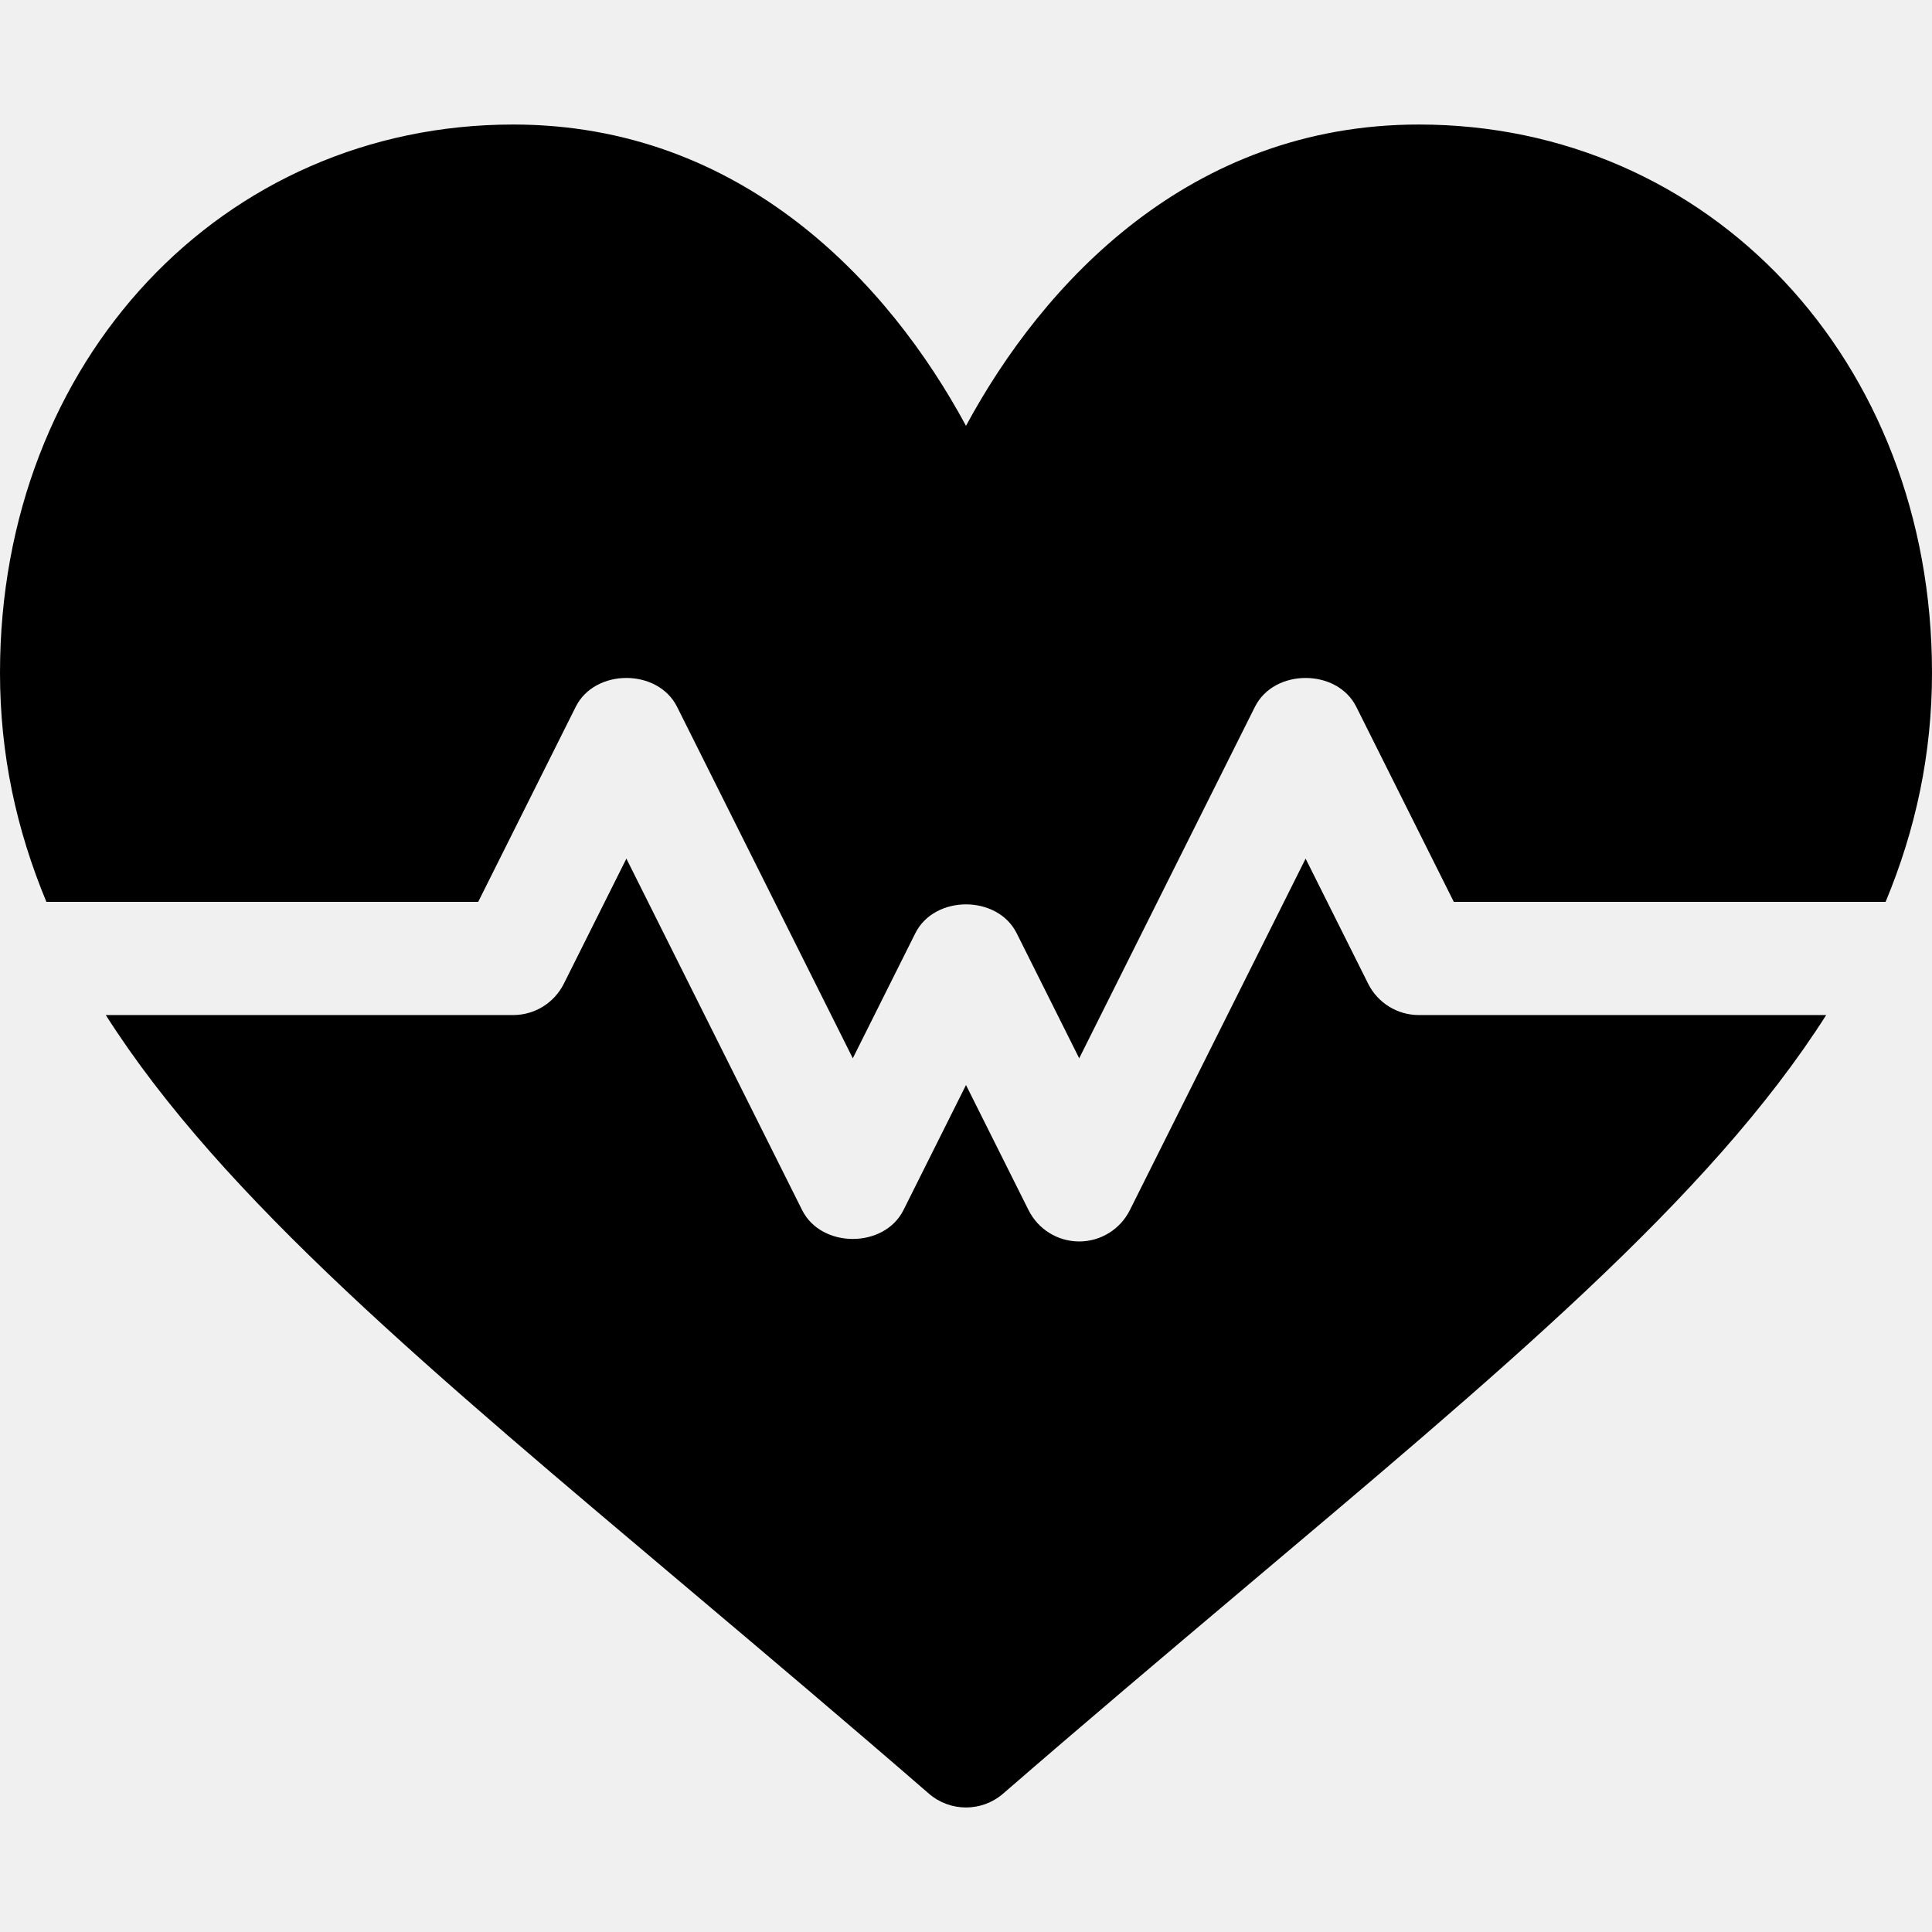
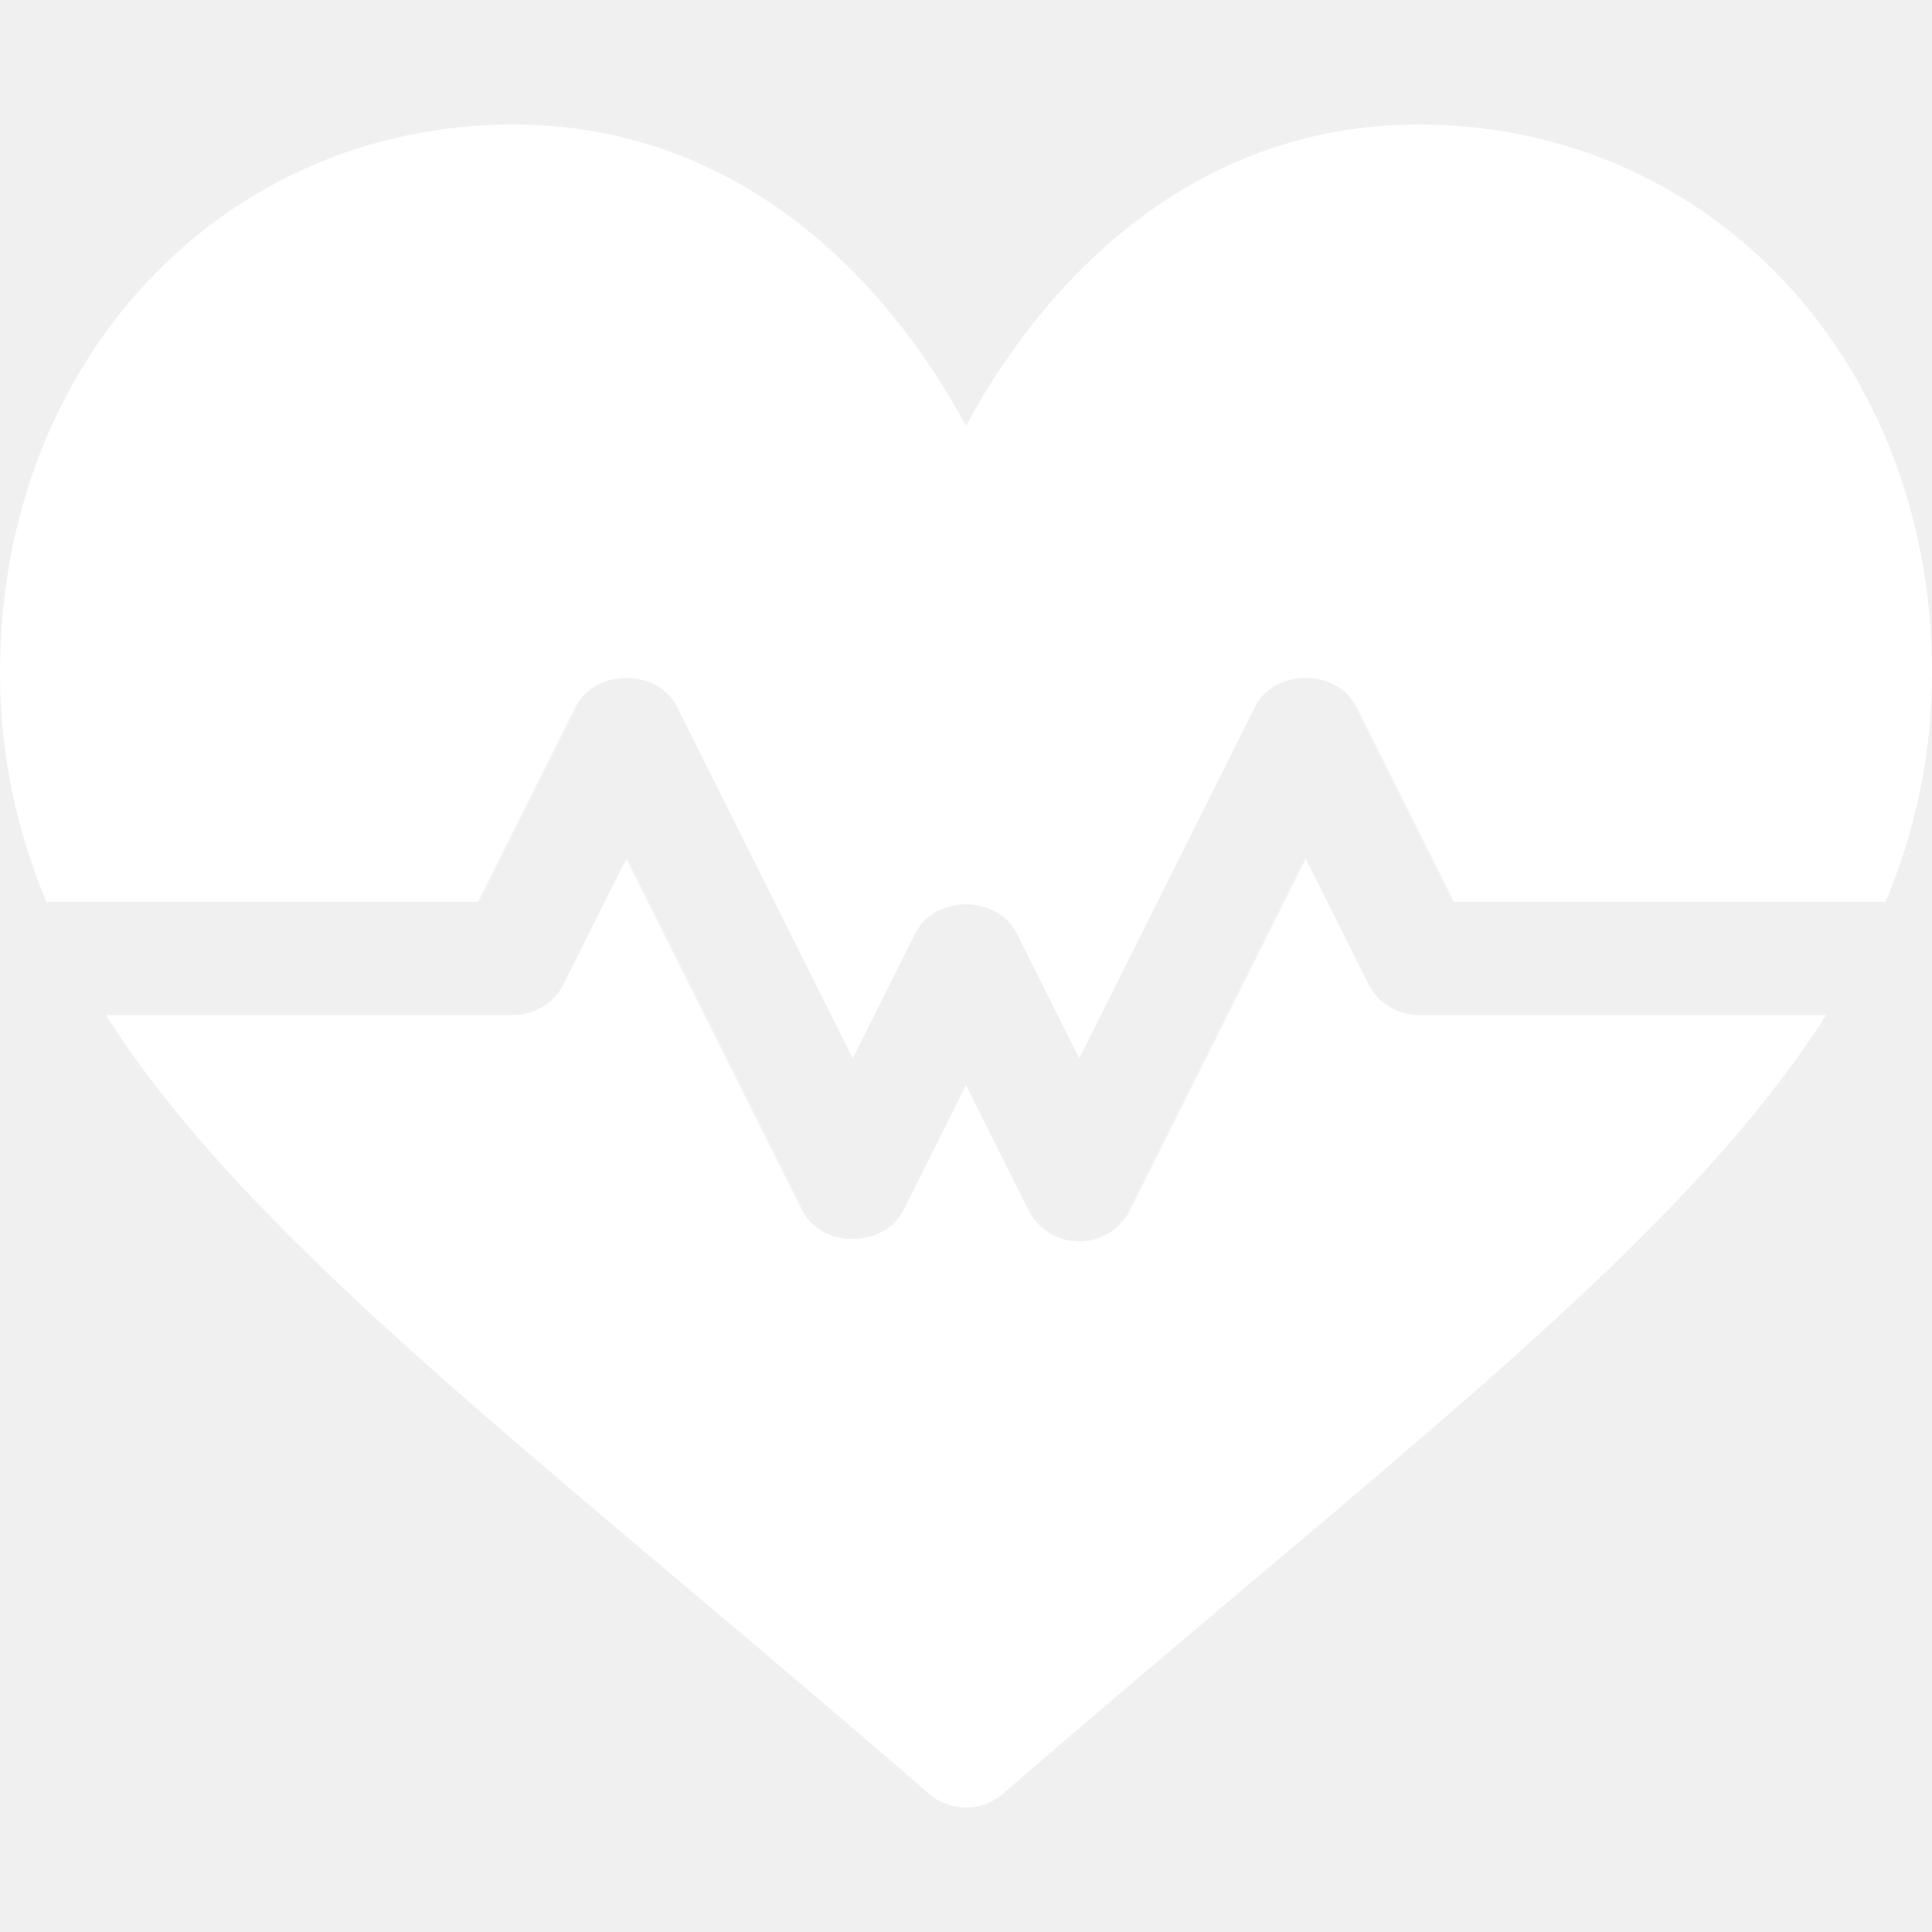
- <svg xmlns="http://www.w3.org/2000/svg" version="1.1" id="Capa_1" x="0px" y="0px" viewBox="0 0 512 512" style="enable-background:new 0 0 512 512;" xml:space="preserve">
+ <svg xmlns="http://www.w3.org/2000/svg" version="1.1" id="Capa_1" x="0px" y="0px" fill="#FFFFFF" viewBox="0 0 512 512" style="enable-background:new 0 0 512 512;" xml:space="preserve">
  <g>
    <g>
      <path d="M376,33c-60.659,0-99.595,42.012-120,79.849C235.595,75.011,196.659,33,136,33C59.037,33,0,95.446,0,178.268    c0,21.61,4.327,41.561,12.294,60.732h114.434l25.854-51.709c5.098-10.166,21.738-10.166,26.836,0L226,280.456l16.582-33.164    c5.098-10.166,21.738-10.166,26.836,0L286,280.456l46.582-93.164c5.098-10.166,21.738-10.166,26.836,0L385.272,239h114.434    C507.673,219.829,512,199.878,512,178.268C512,95.446,452.963,33,376,33z" />
    </g>
  </g>
  <g>
    <g>
      <path d="M376,269c-5.684,0-10.869-3.208-13.418-8.291L346,227.545l-46.582,93.164C296.869,325.792,291.684,329,286,329    c-5.684,0-10.869-3.208-13.418-8.291L256,287.545l-16.582,33.164c-5.098,10.166-21.738,10.166-26.836,0L166,227.545    l-16.582,33.164C146.869,265.792,141.684,269,136,269H28.037c30.873,48.574,86.474,94.713,156.024,153.413    c19.526,16.479,40.298,34.014,62.109,52.925c2.827,2.446,6.328,3.662,9.829,3.662s7.002-1.216,9.829-3.662    c21.812-18.911,42.583-36.445,62.109-52.925c69.551-58.7,125.151-104.839,156.024-153.413H376z" />
    </g>
  </g>
  <g>
</g>
  <g>
</g>
  <g>
</g>
  <g>
</g>
  <g>
</g>
  <g>
</g>
  <g>
</g>
  <g>
</g>
  <g>
</g>
  <g>
</g>
  <g>
</g>
  <g>
</g>
  <g>
</g>
  <g>
</g>
  <g>
</g>
</svg>
